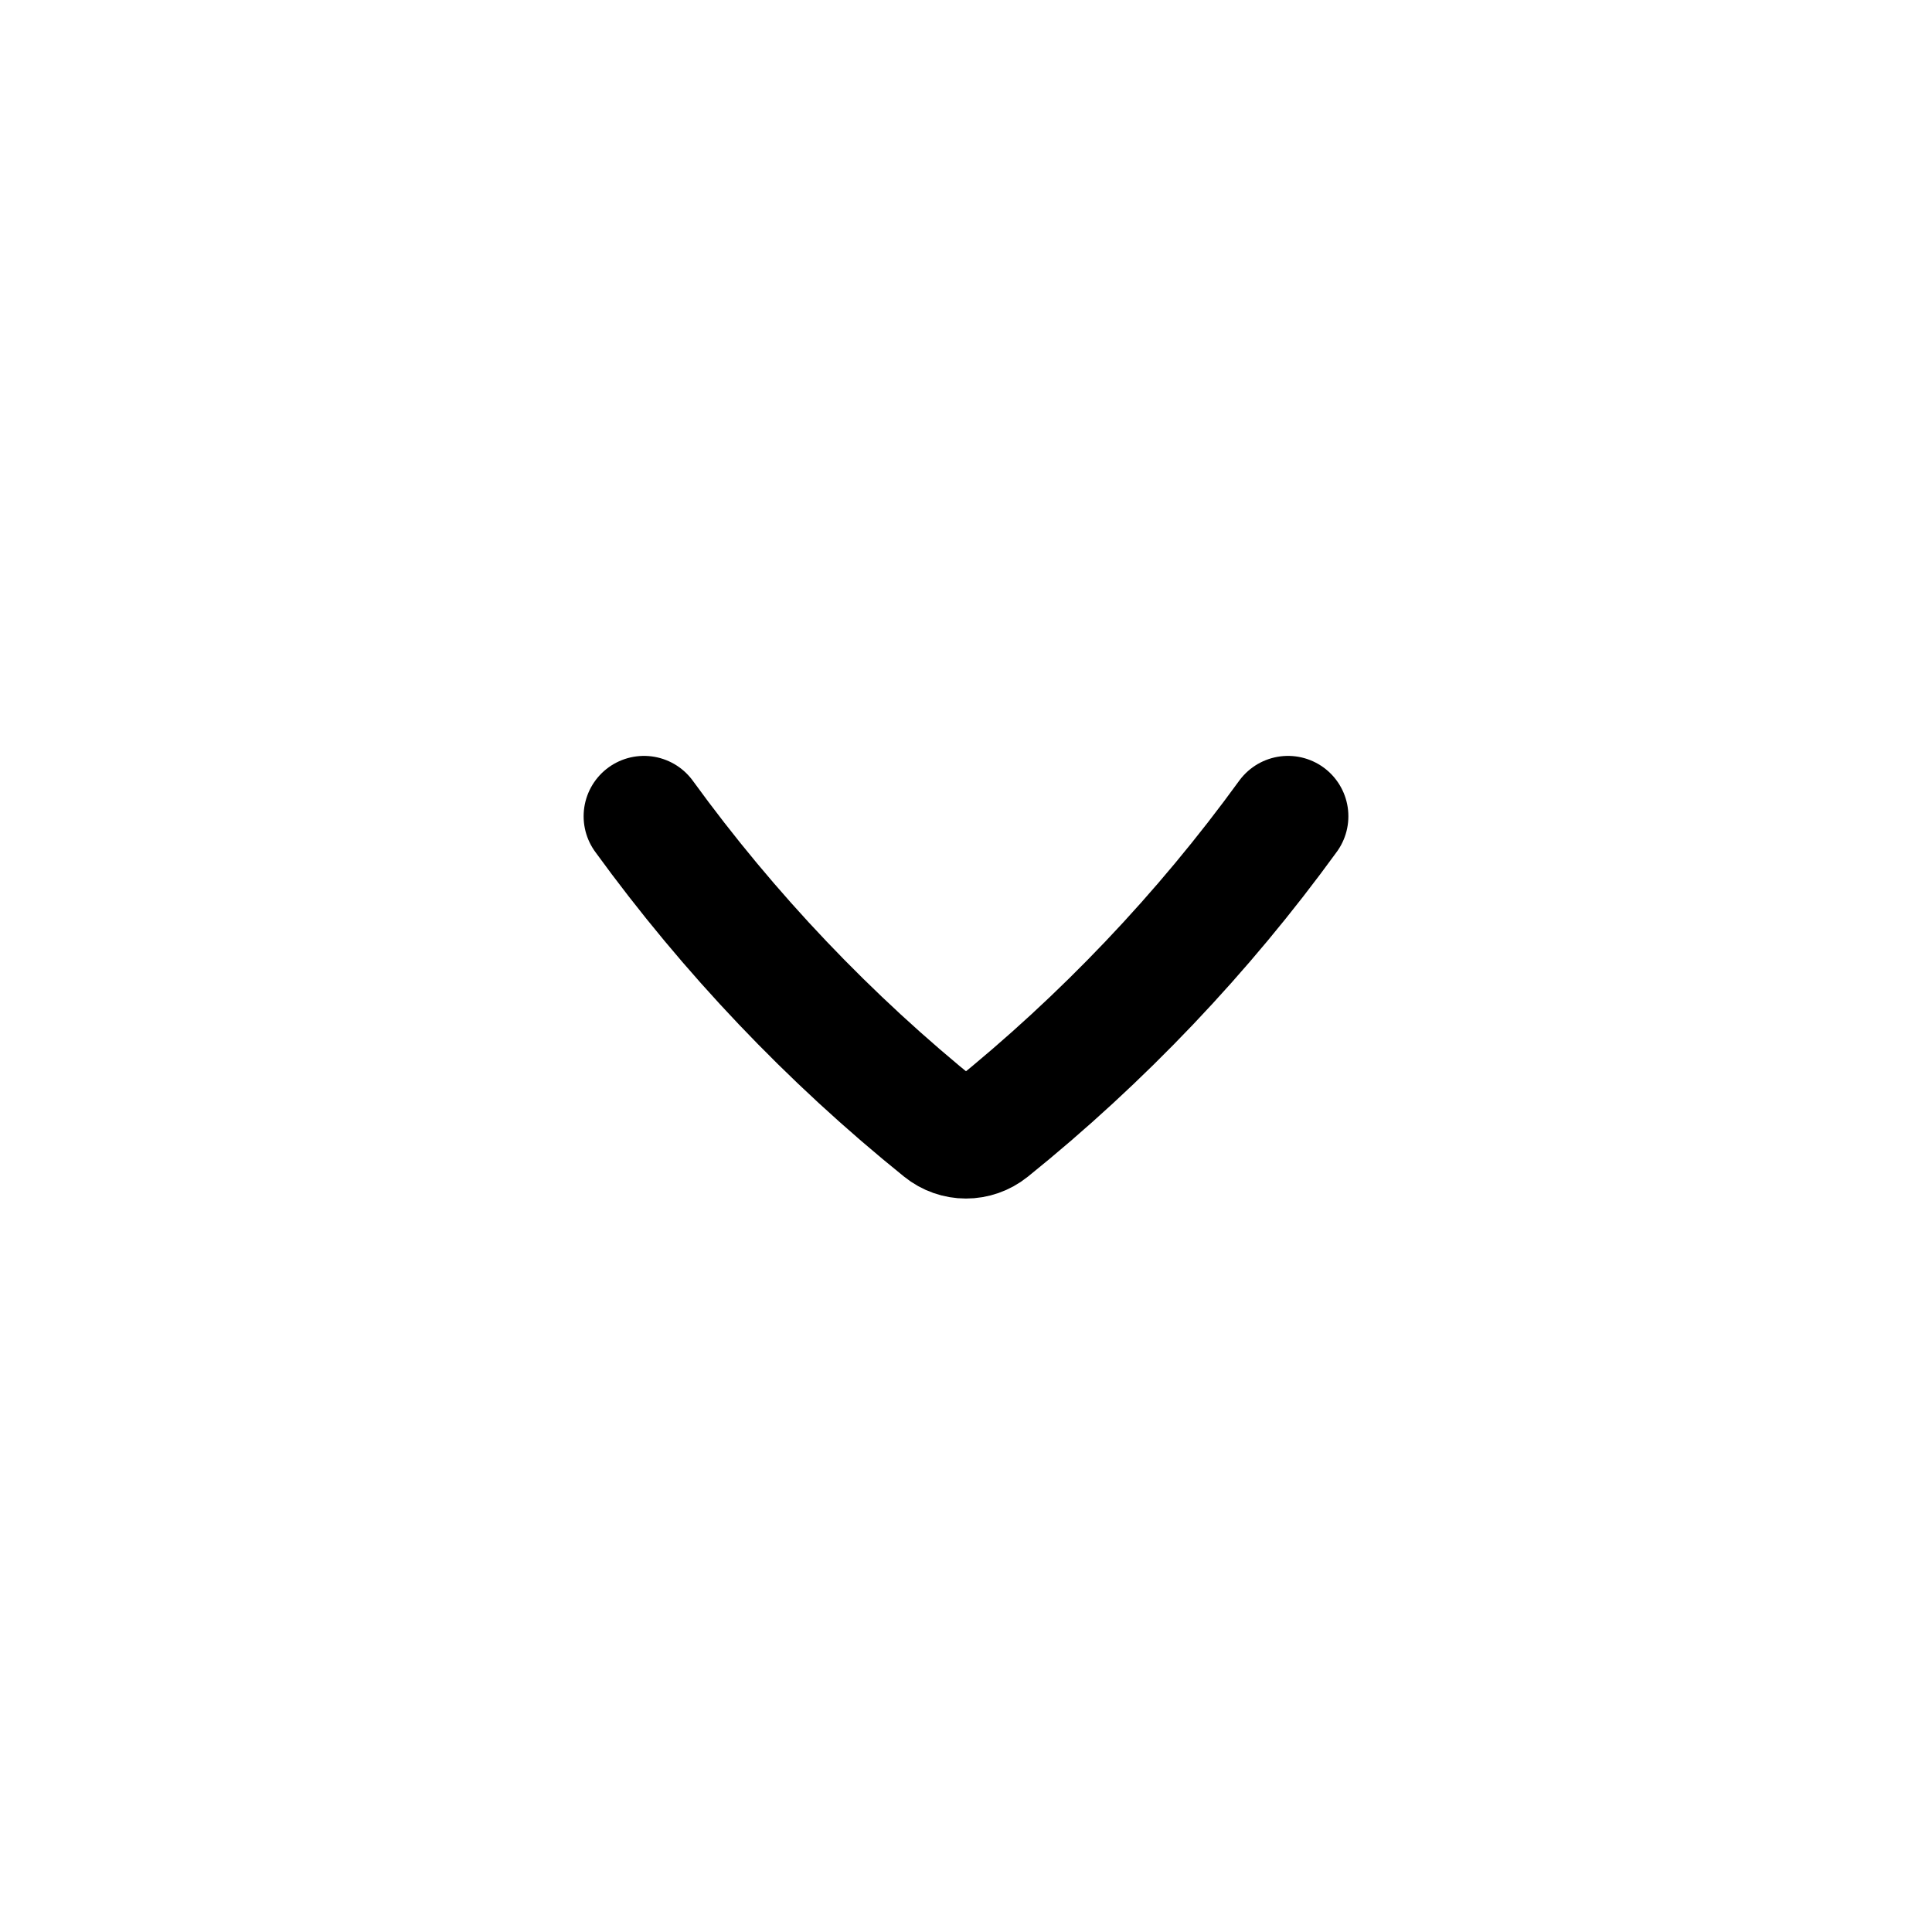
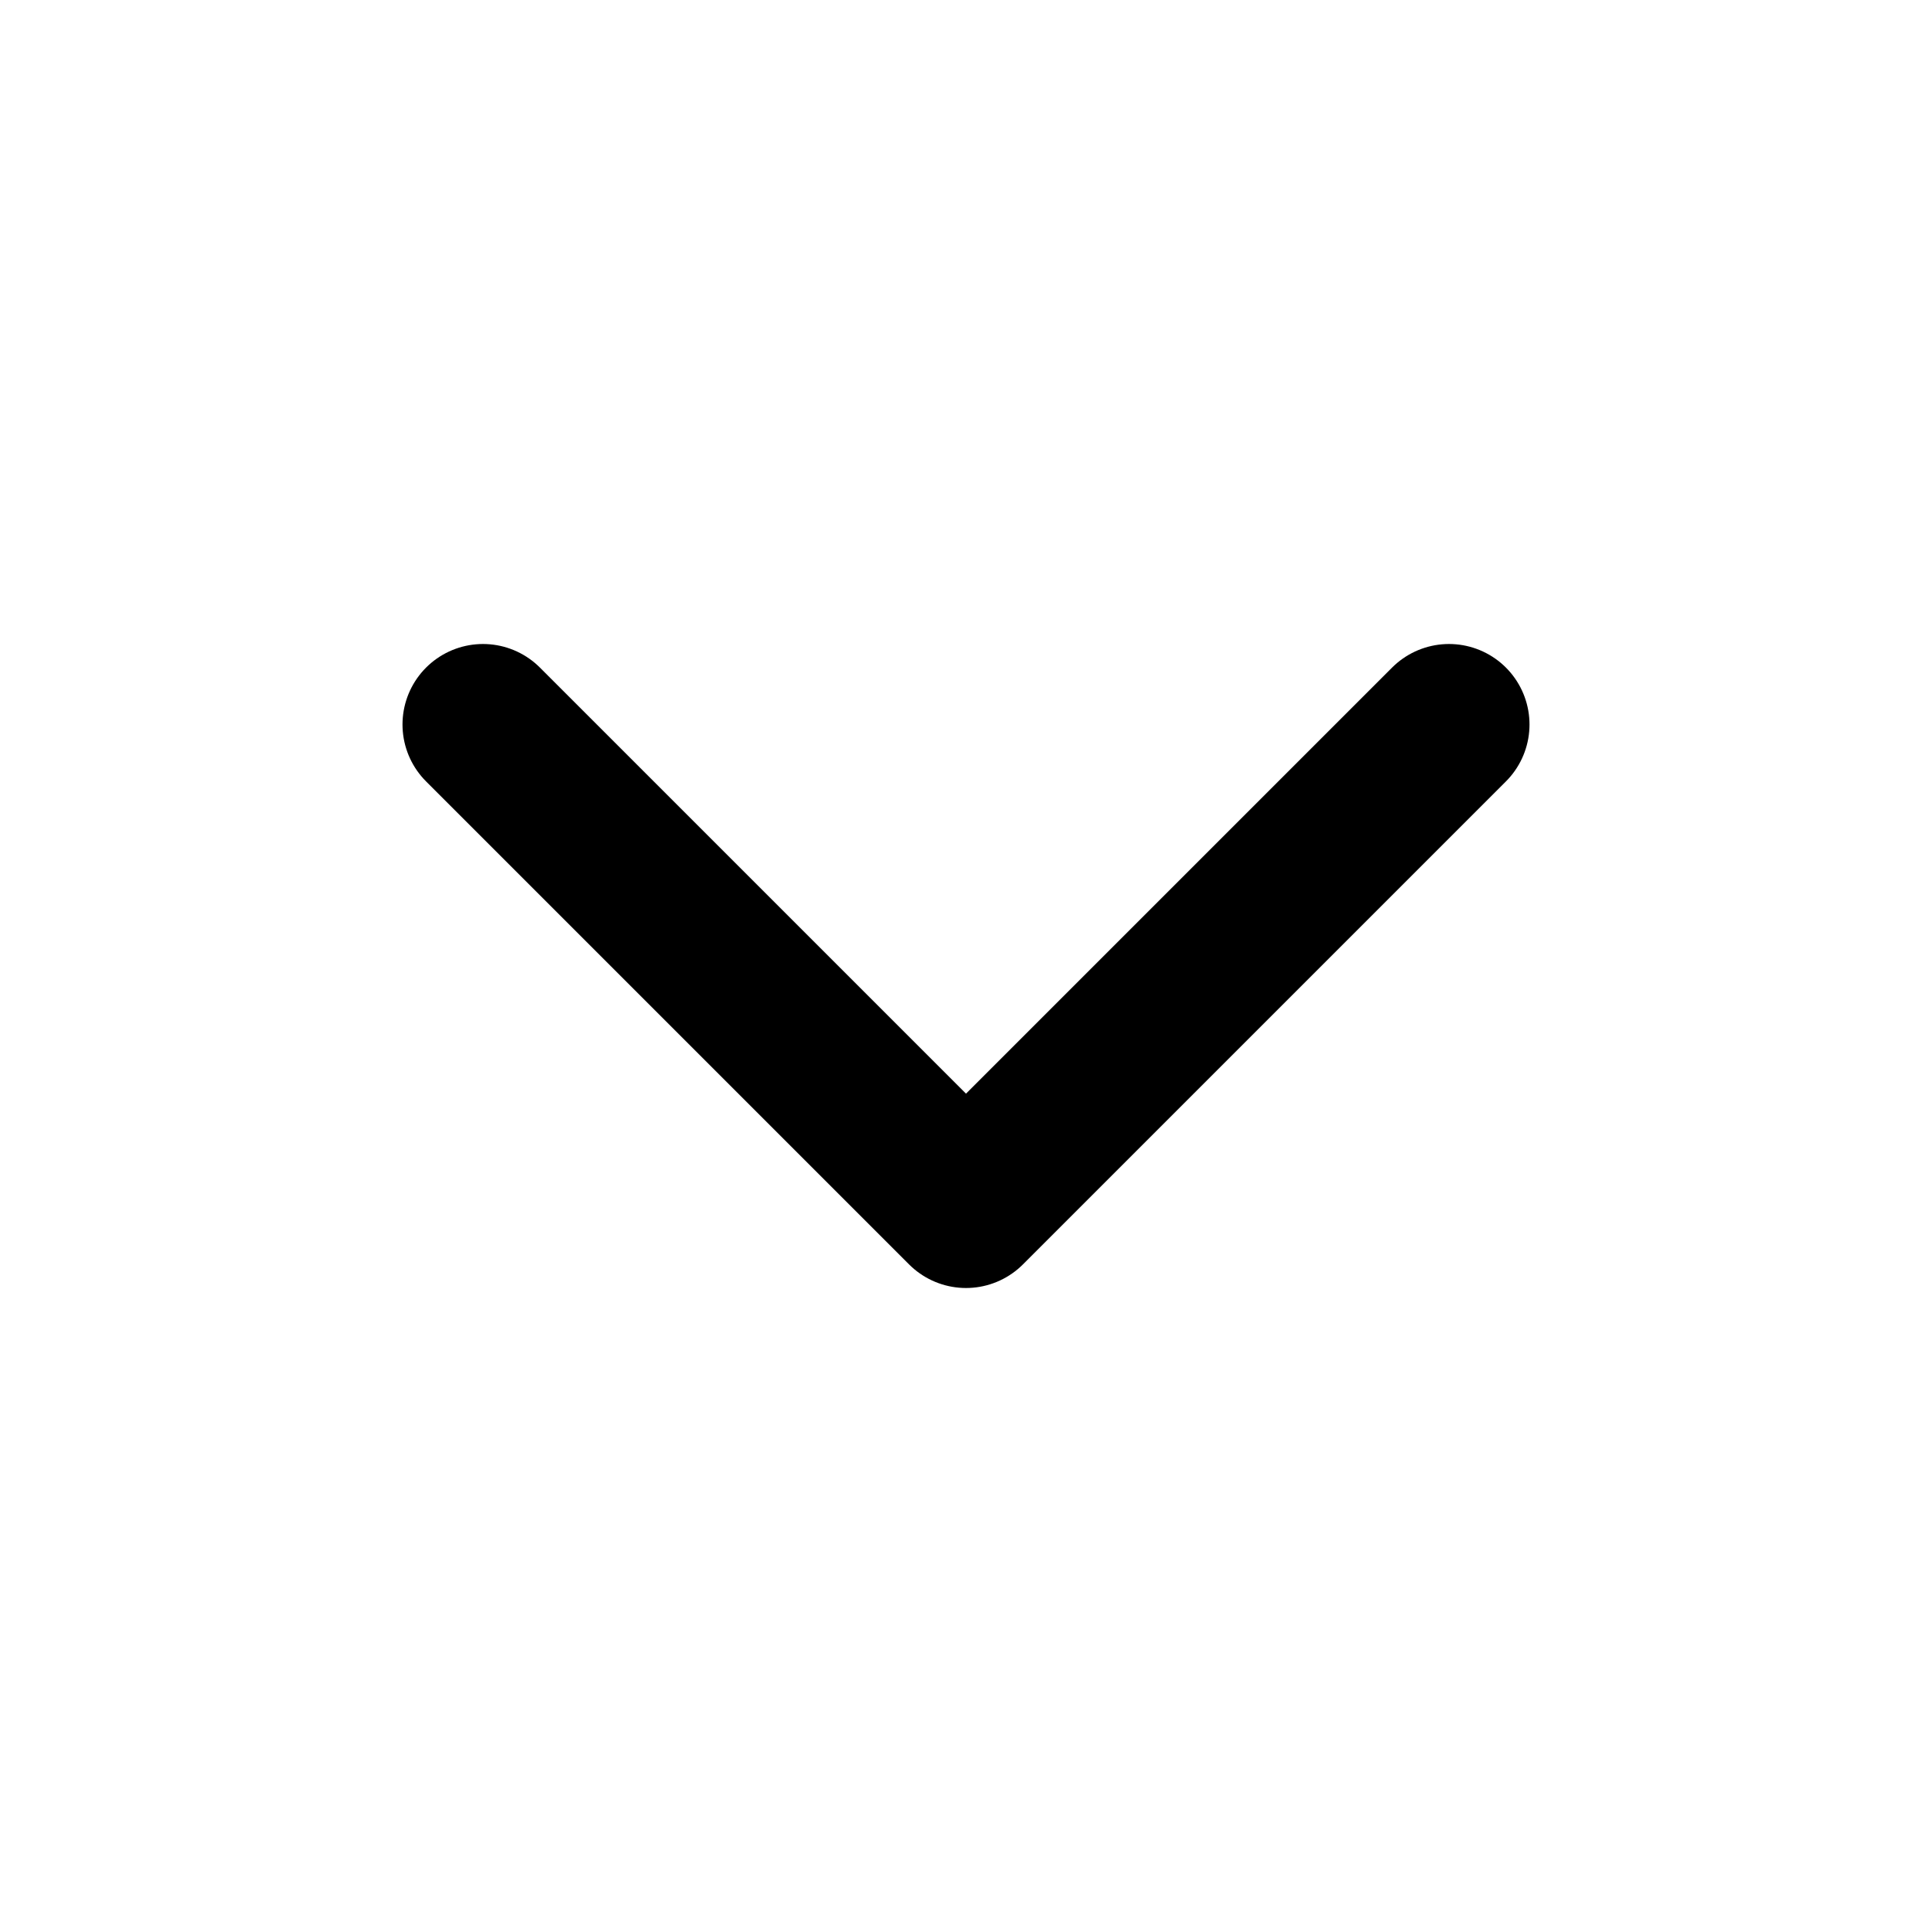
- <svg width="24" height="24" fill="none" viewBox="0 0 24 24">
-   <path stroke="currentColor" stroke-linecap="round" stroke-linejoin="round" stroke-width="1.5" d="M8 10.14a20.36 20.36 0 0 0 3.702 3.893c.175.141.42.141.596 0A20.361 20.361 0 0 0 16 10.14" />
+ <svg xmlns="http://www.w3.org/2000/svg" width="24" height="24" viewBox="0 0 24 24" fill="none" stroke="currentColor" stroke-width="2" stroke-linecap="round" stroke-linejoin="round" class="lucide lucide-chevron-down">
+   <path d="m6 9 6 6 6-6" />
</svg>
